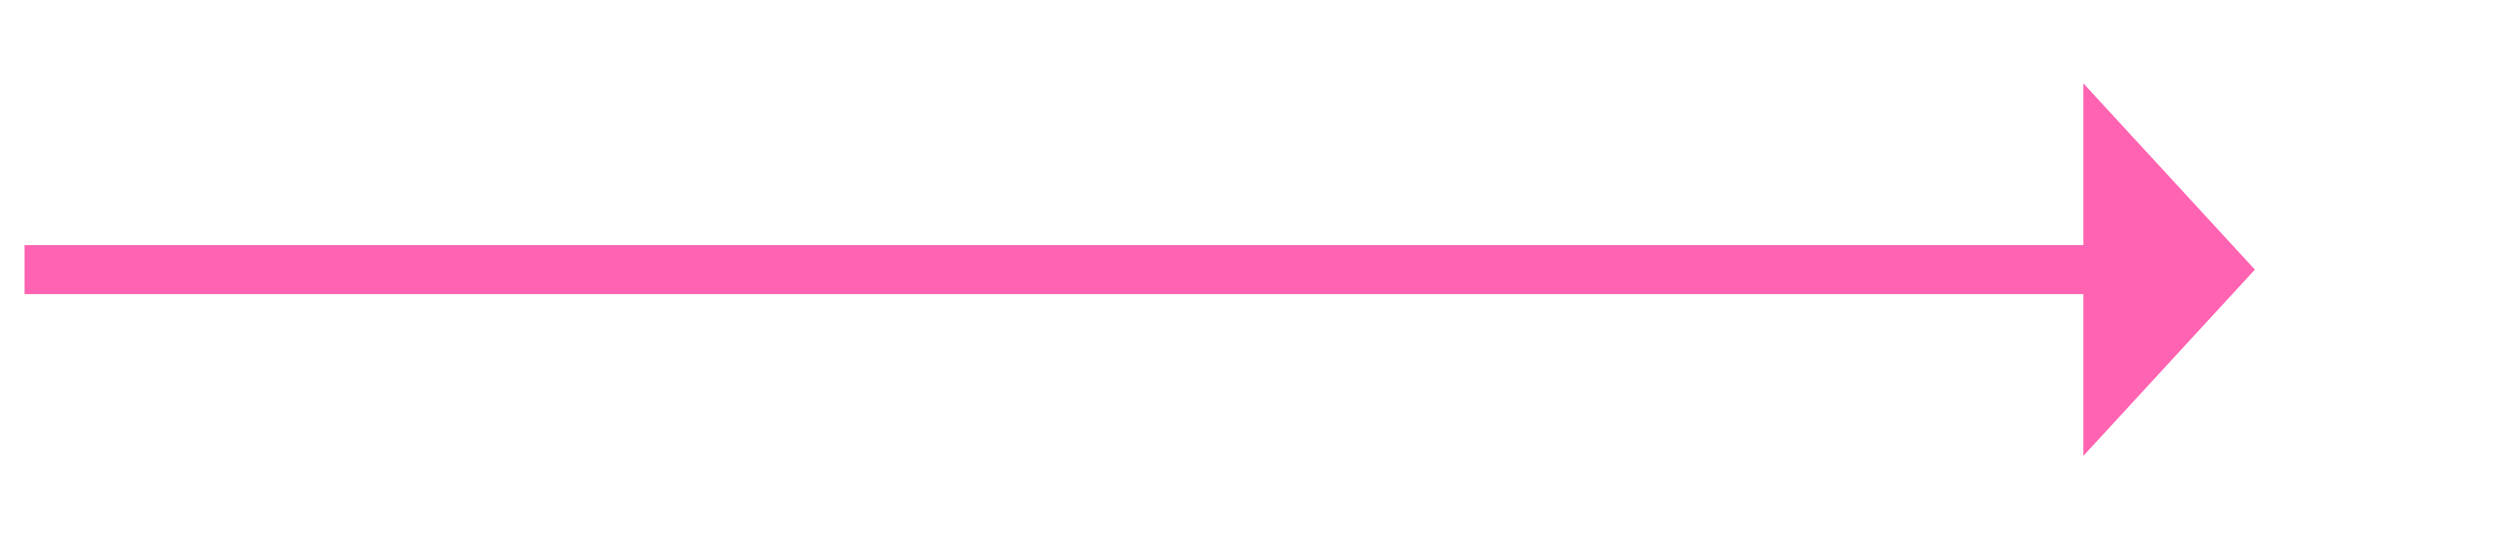
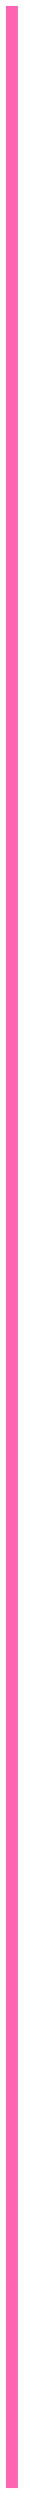
- <svg xmlns="http://www.w3.org/2000/svg" version="1.1" width="102px" height="22px">
-   <g transform="matrix(1 0 0 1 -934 -1819 )">
-     <path d="M 1019 1837.6  L 1026 1830  L 1019 1822.4  L 1019 1837.6  Z " fill-rule="nonzero" fill="#ff63b1" stroke="none" />
-     <path d="M 935 1830  L 1020 1830  " stroke-width="2" stroke="#ff63b1" fill="none" />
+ <svg xmlns="http://www.w3.org/2000/svg" version="1.1" width="5px" height="419px">
+   <g transform="matrix(1 0 0 1 -1023 -1414 )">
+     <path d="M 1025 1415  L 1025 1831  " stroke-width="2" stroke="#ff63b1" fill="none" />
  </g>
</svg>
